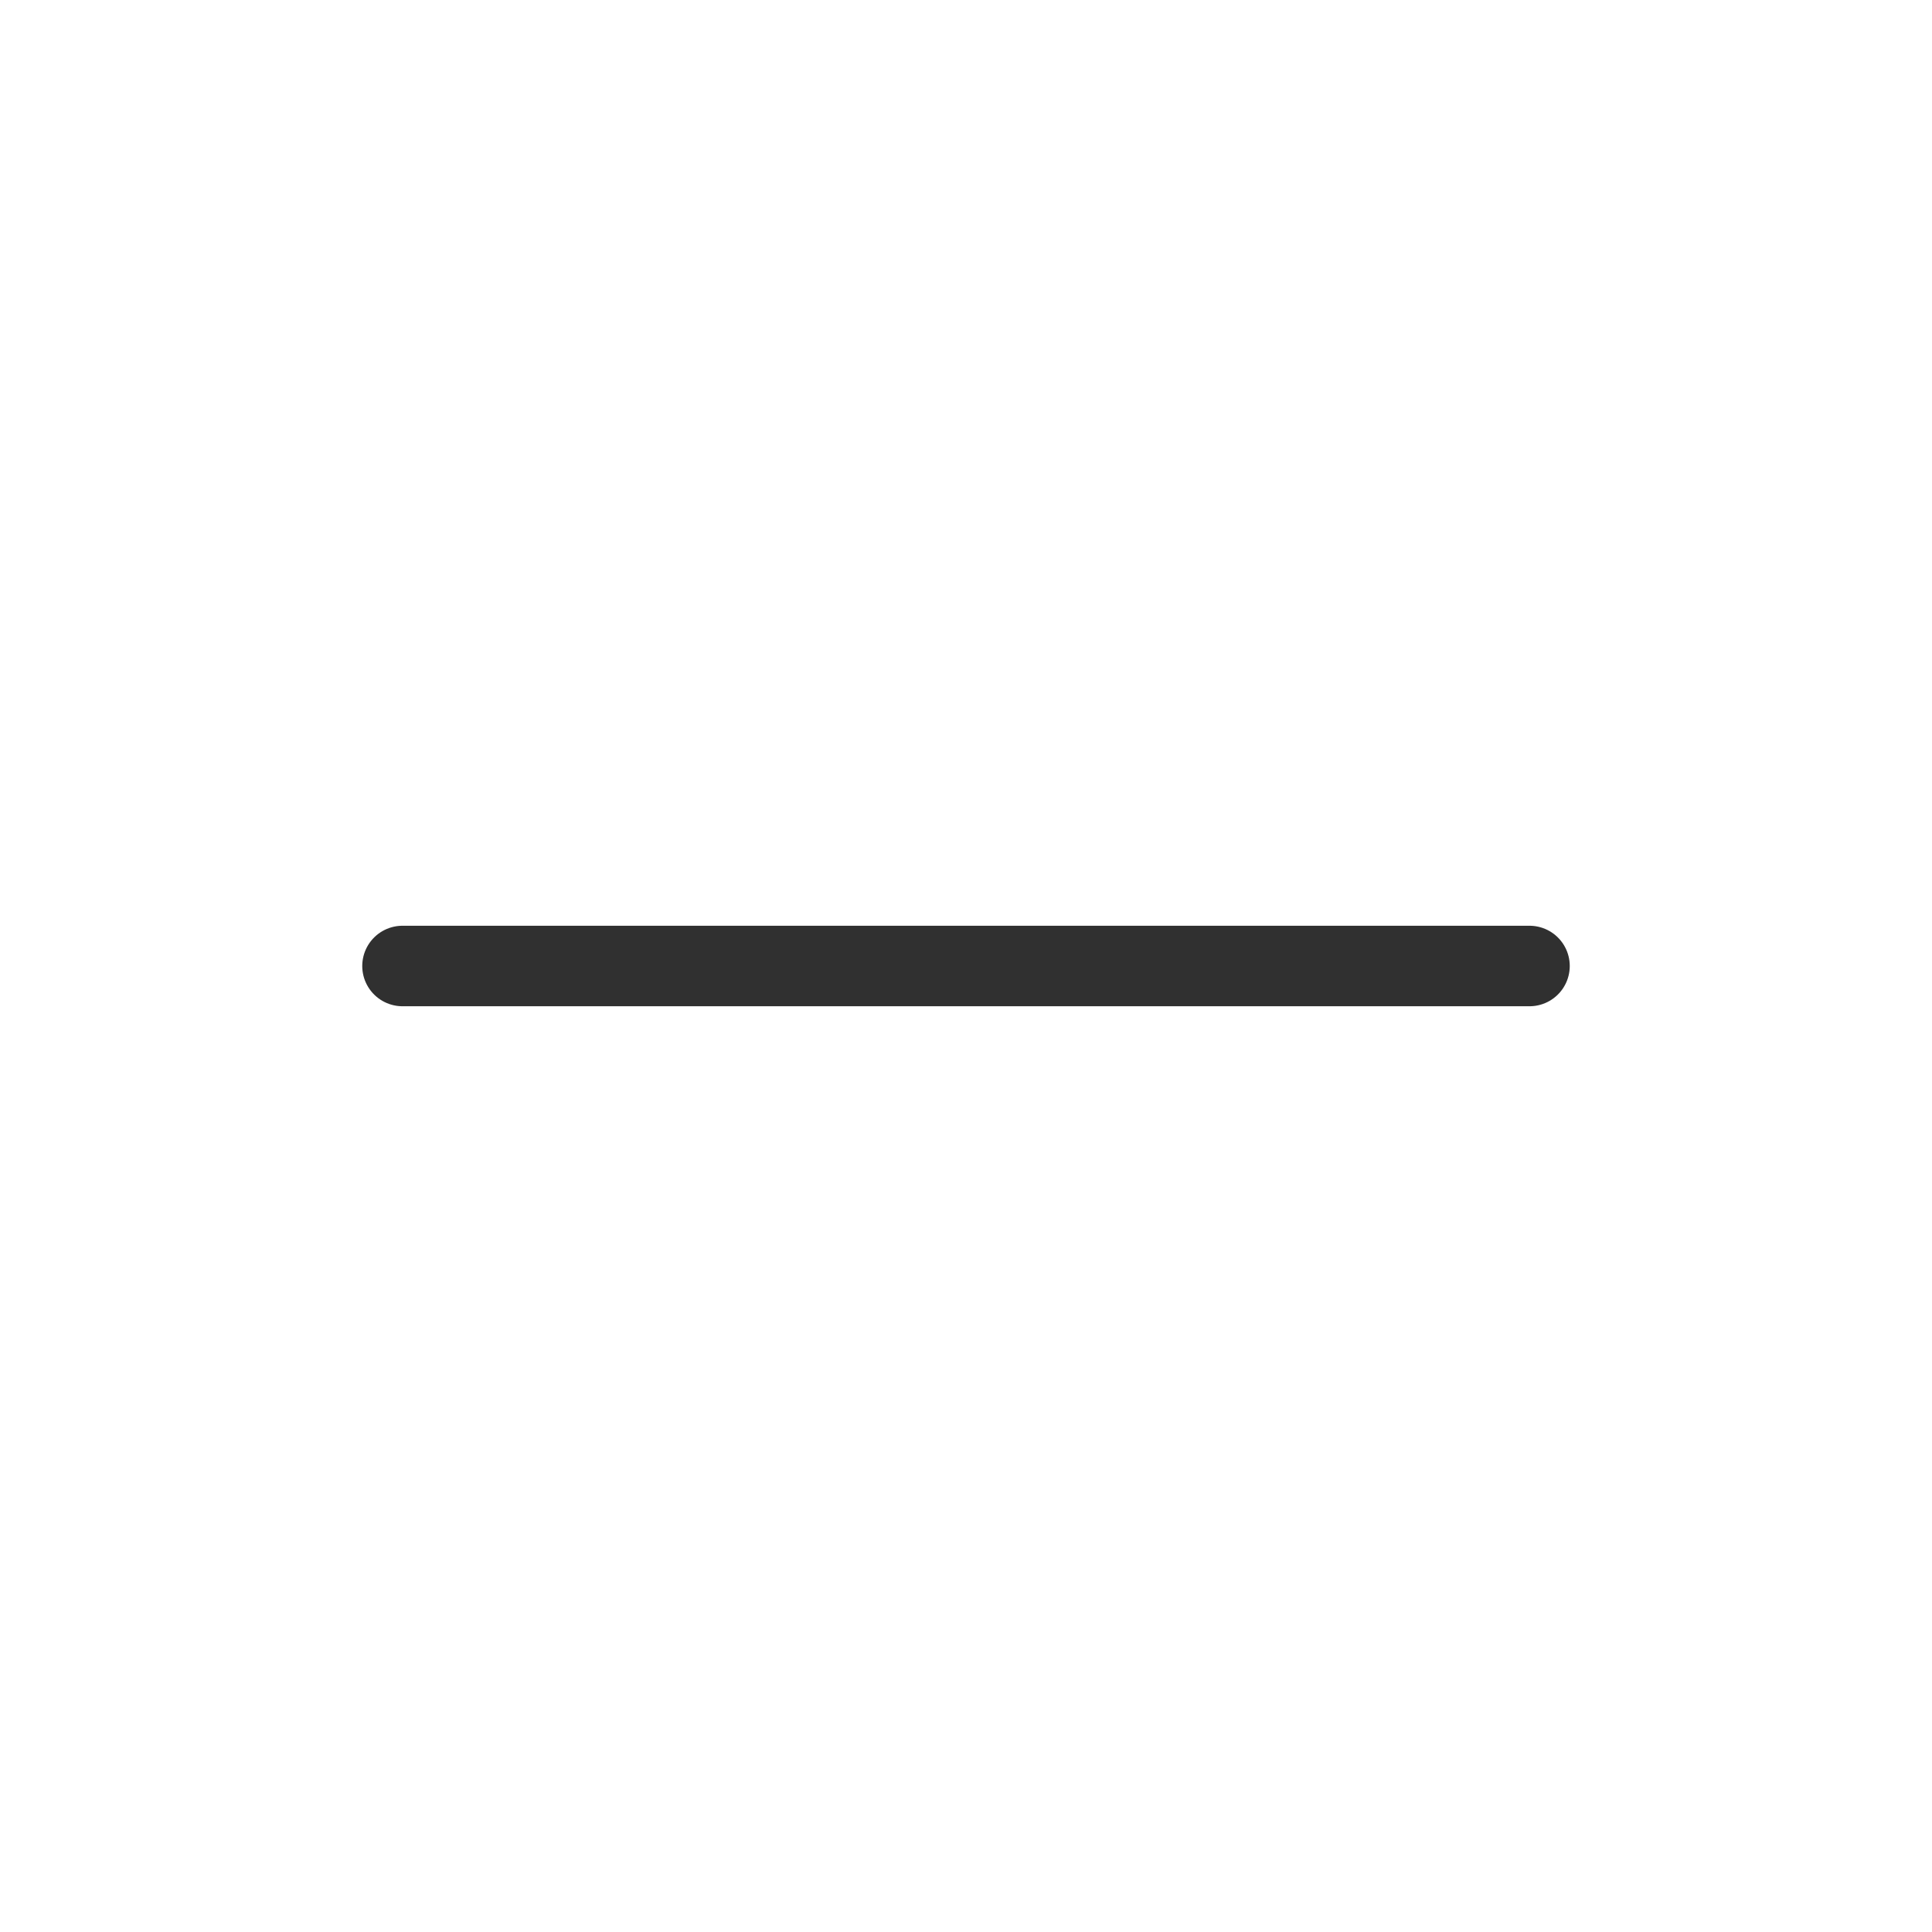
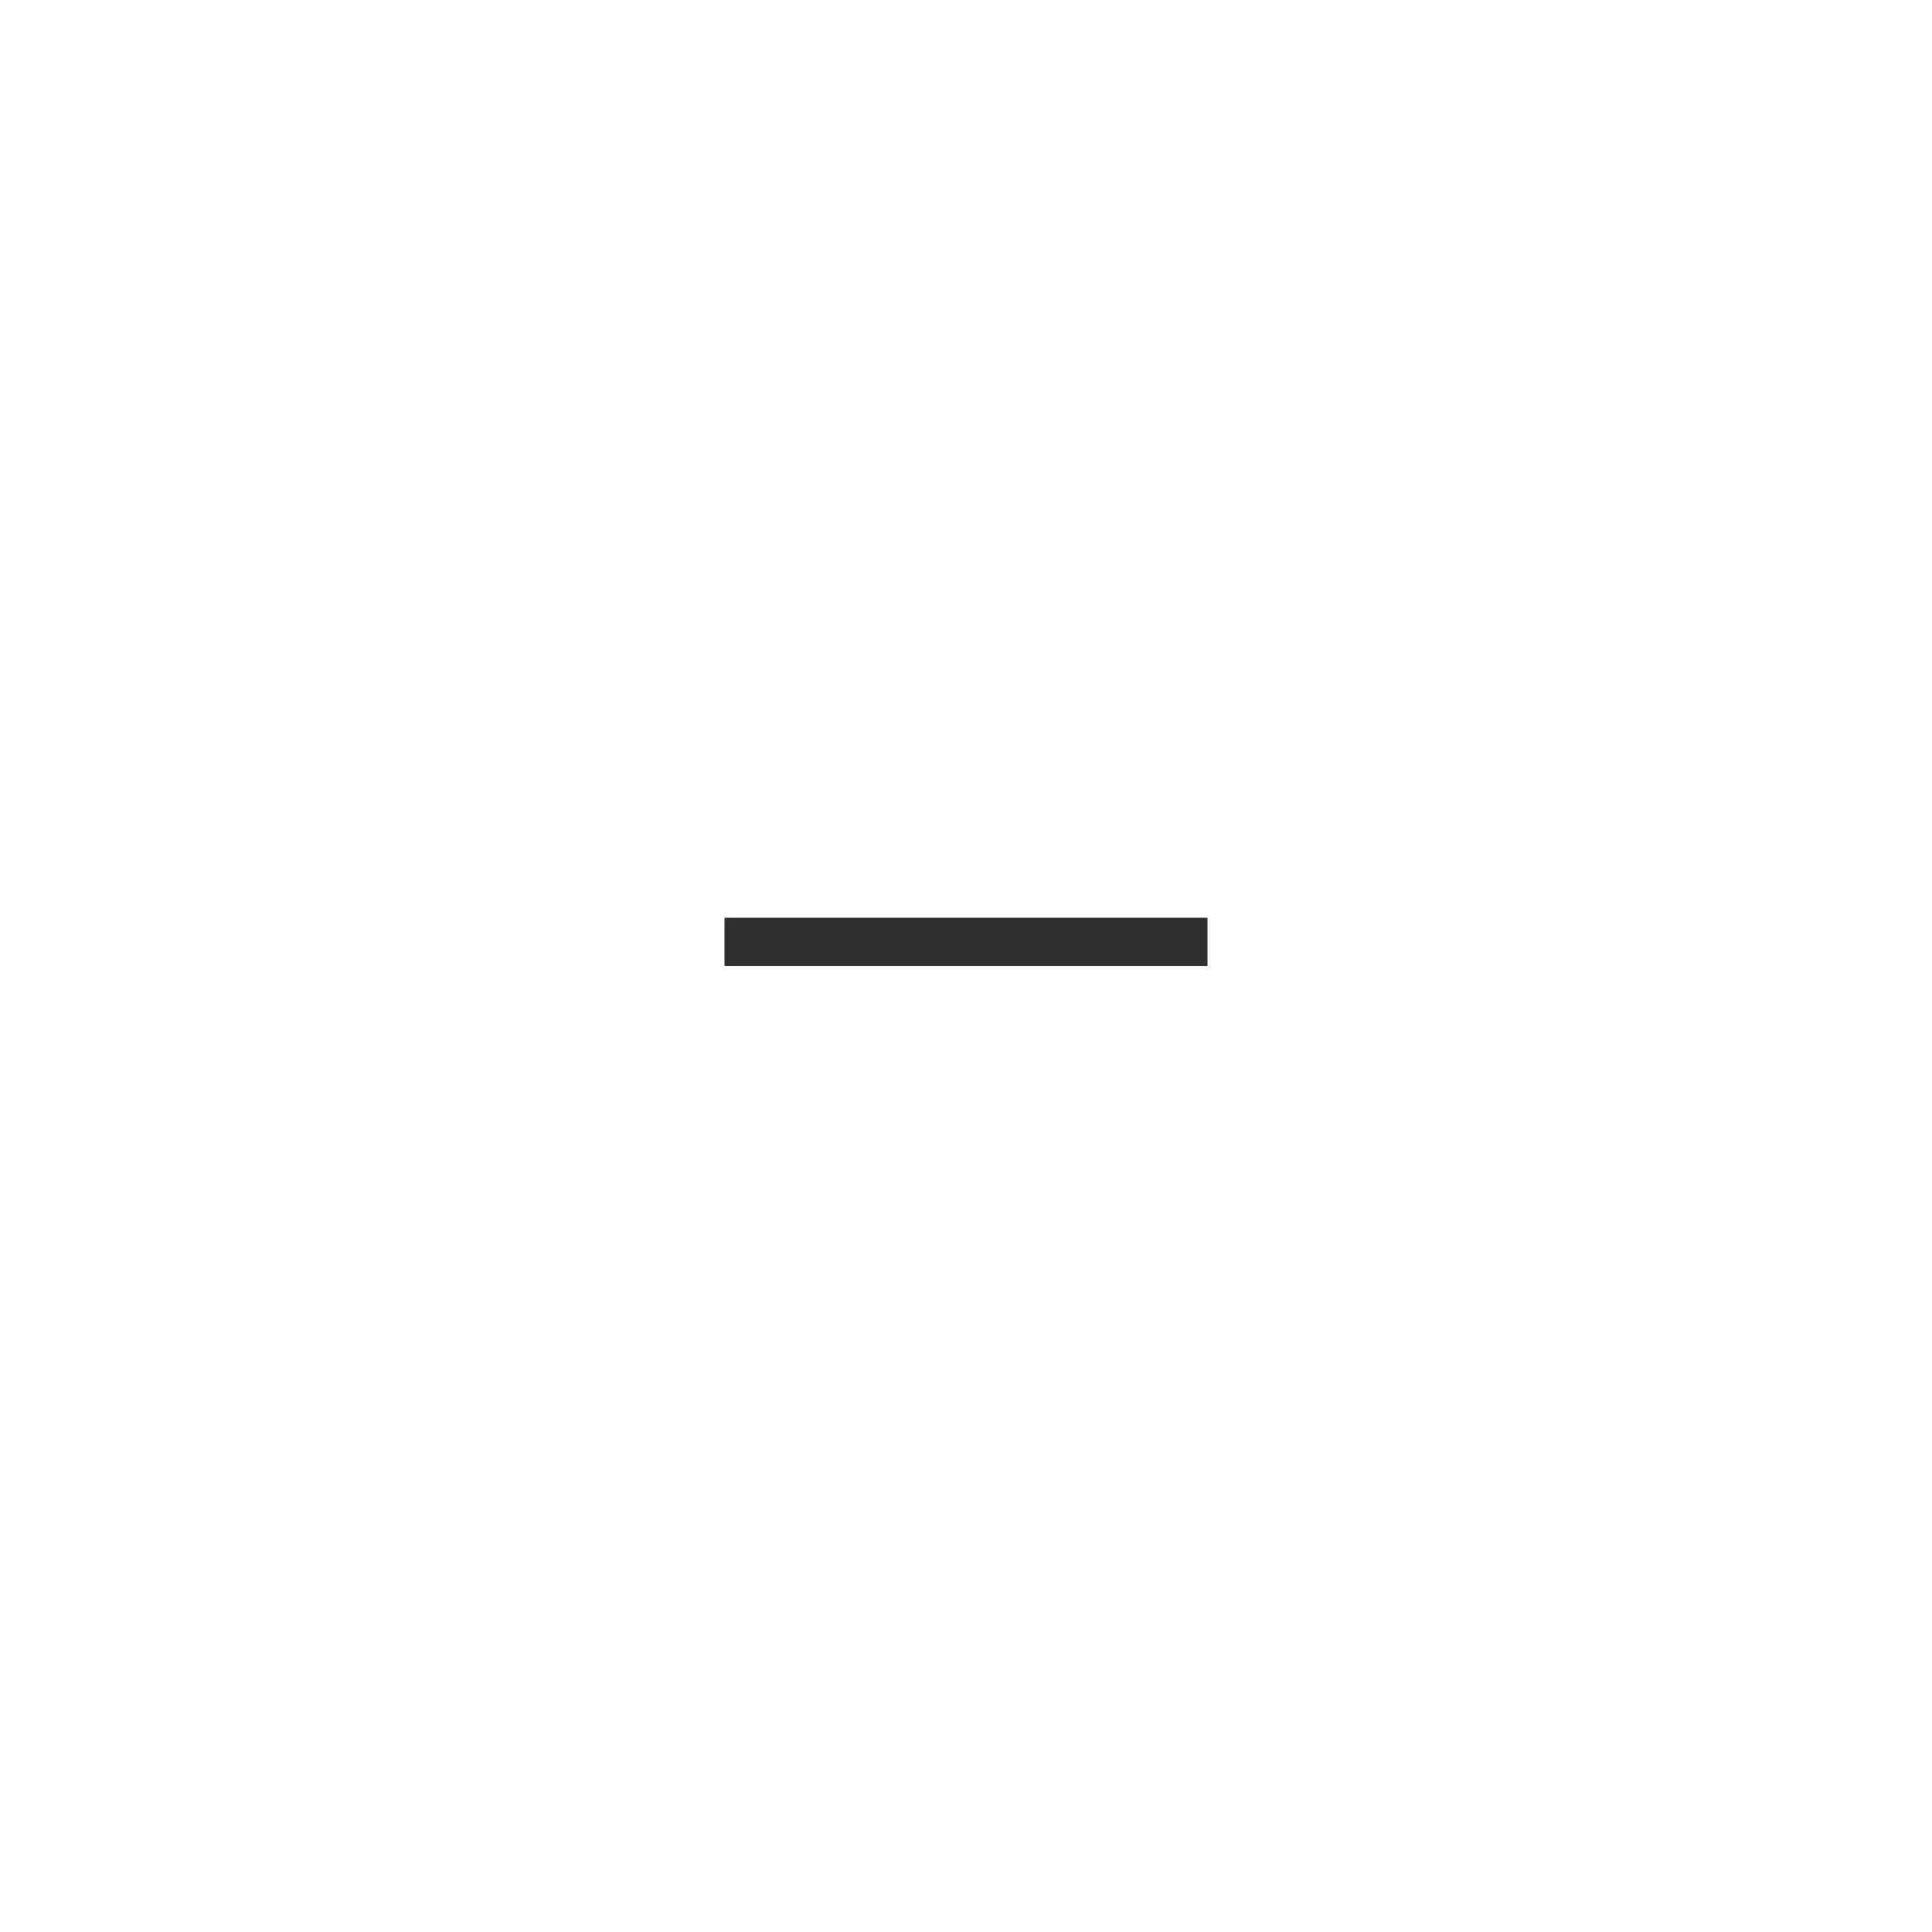
- <svg xmlns="http://www.w3.org/2000/svg" width="24" height="24" viewBox="0 0 24 24" fill="none" stroke="#303030" stroke-width="1" stroke-linecap="round" stroke-linejoin="round" class="icon icon-tabler icons-tabler-outline icon-tabler-minus">
-   <path stroke="none" d="M0 0h24v24H0z" fill="none" />
-   <path d="M5 12l14 0" />
+ <svg xmlns="http://www.w3.org/2000/svg" width="40" height="40" viewBox="0 0 40 40">
+   <g fill="none" fill-rule="evenodd">
+     <polygon fill="#303030" fill-rule="nonzero" points="15.471 20 24.529 20 25 20 25 19 24.529 19 15.471 19 15 19 15 20" />
+   </g>
</svg>
